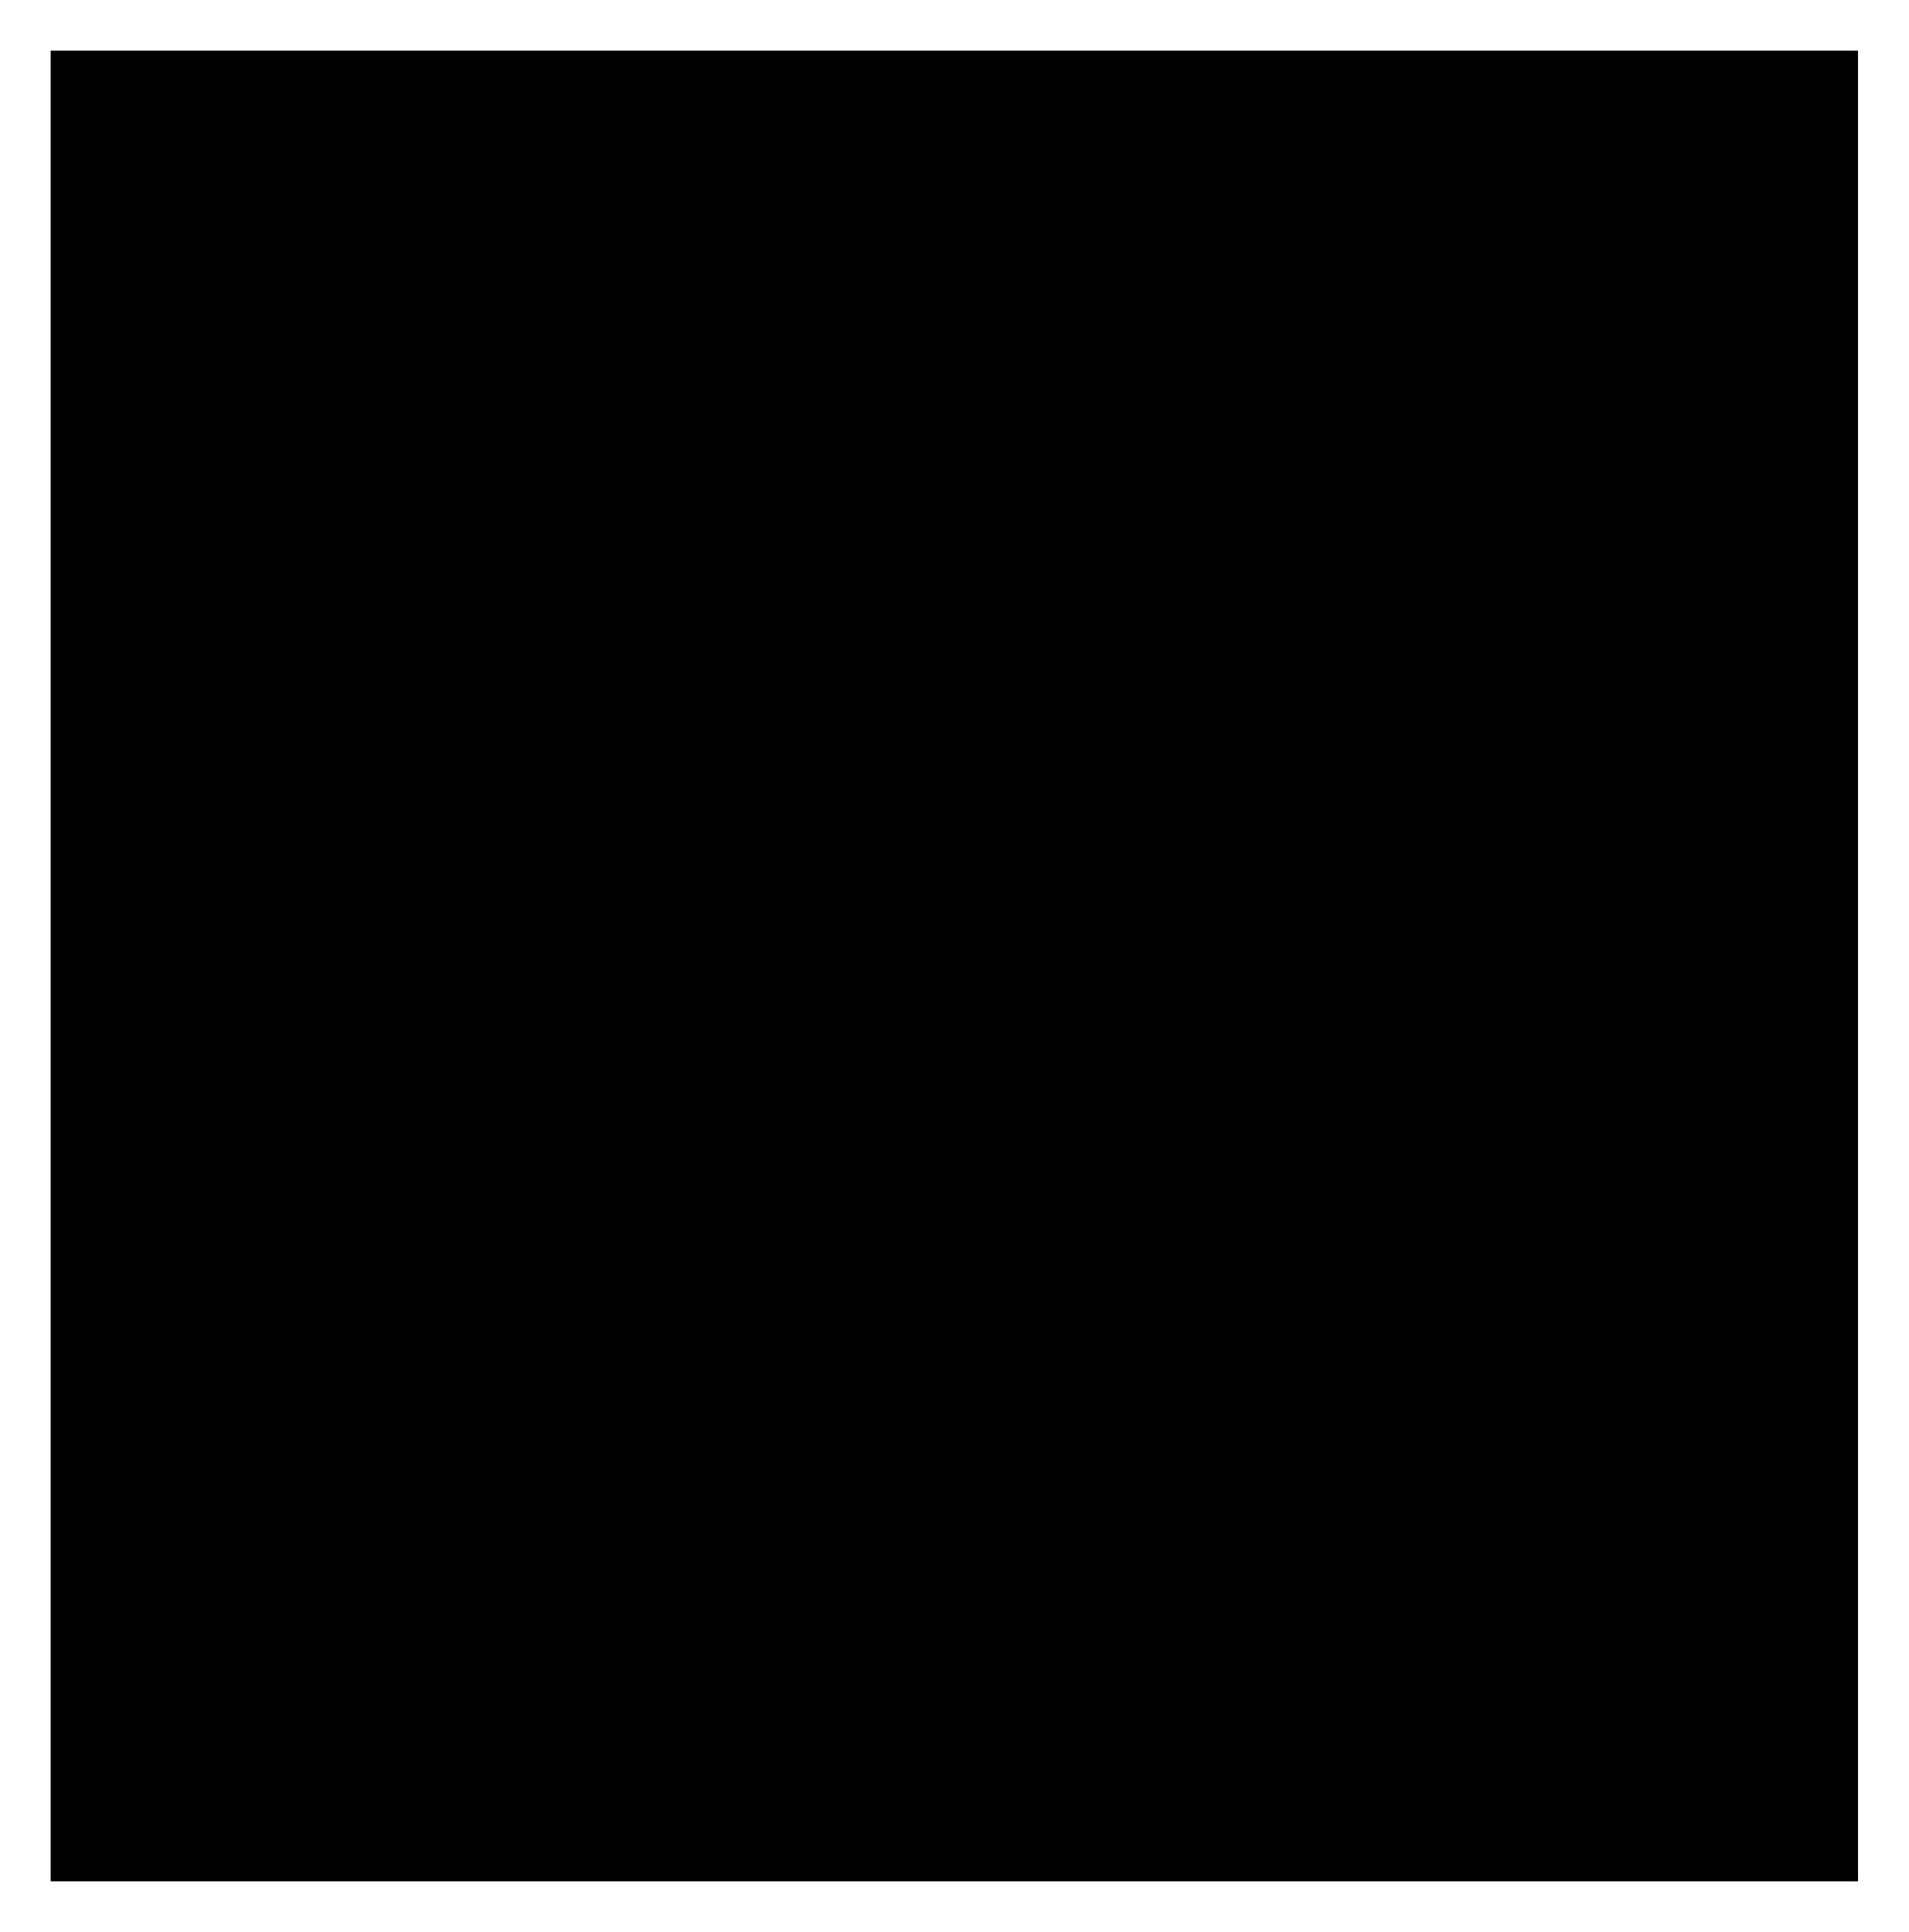
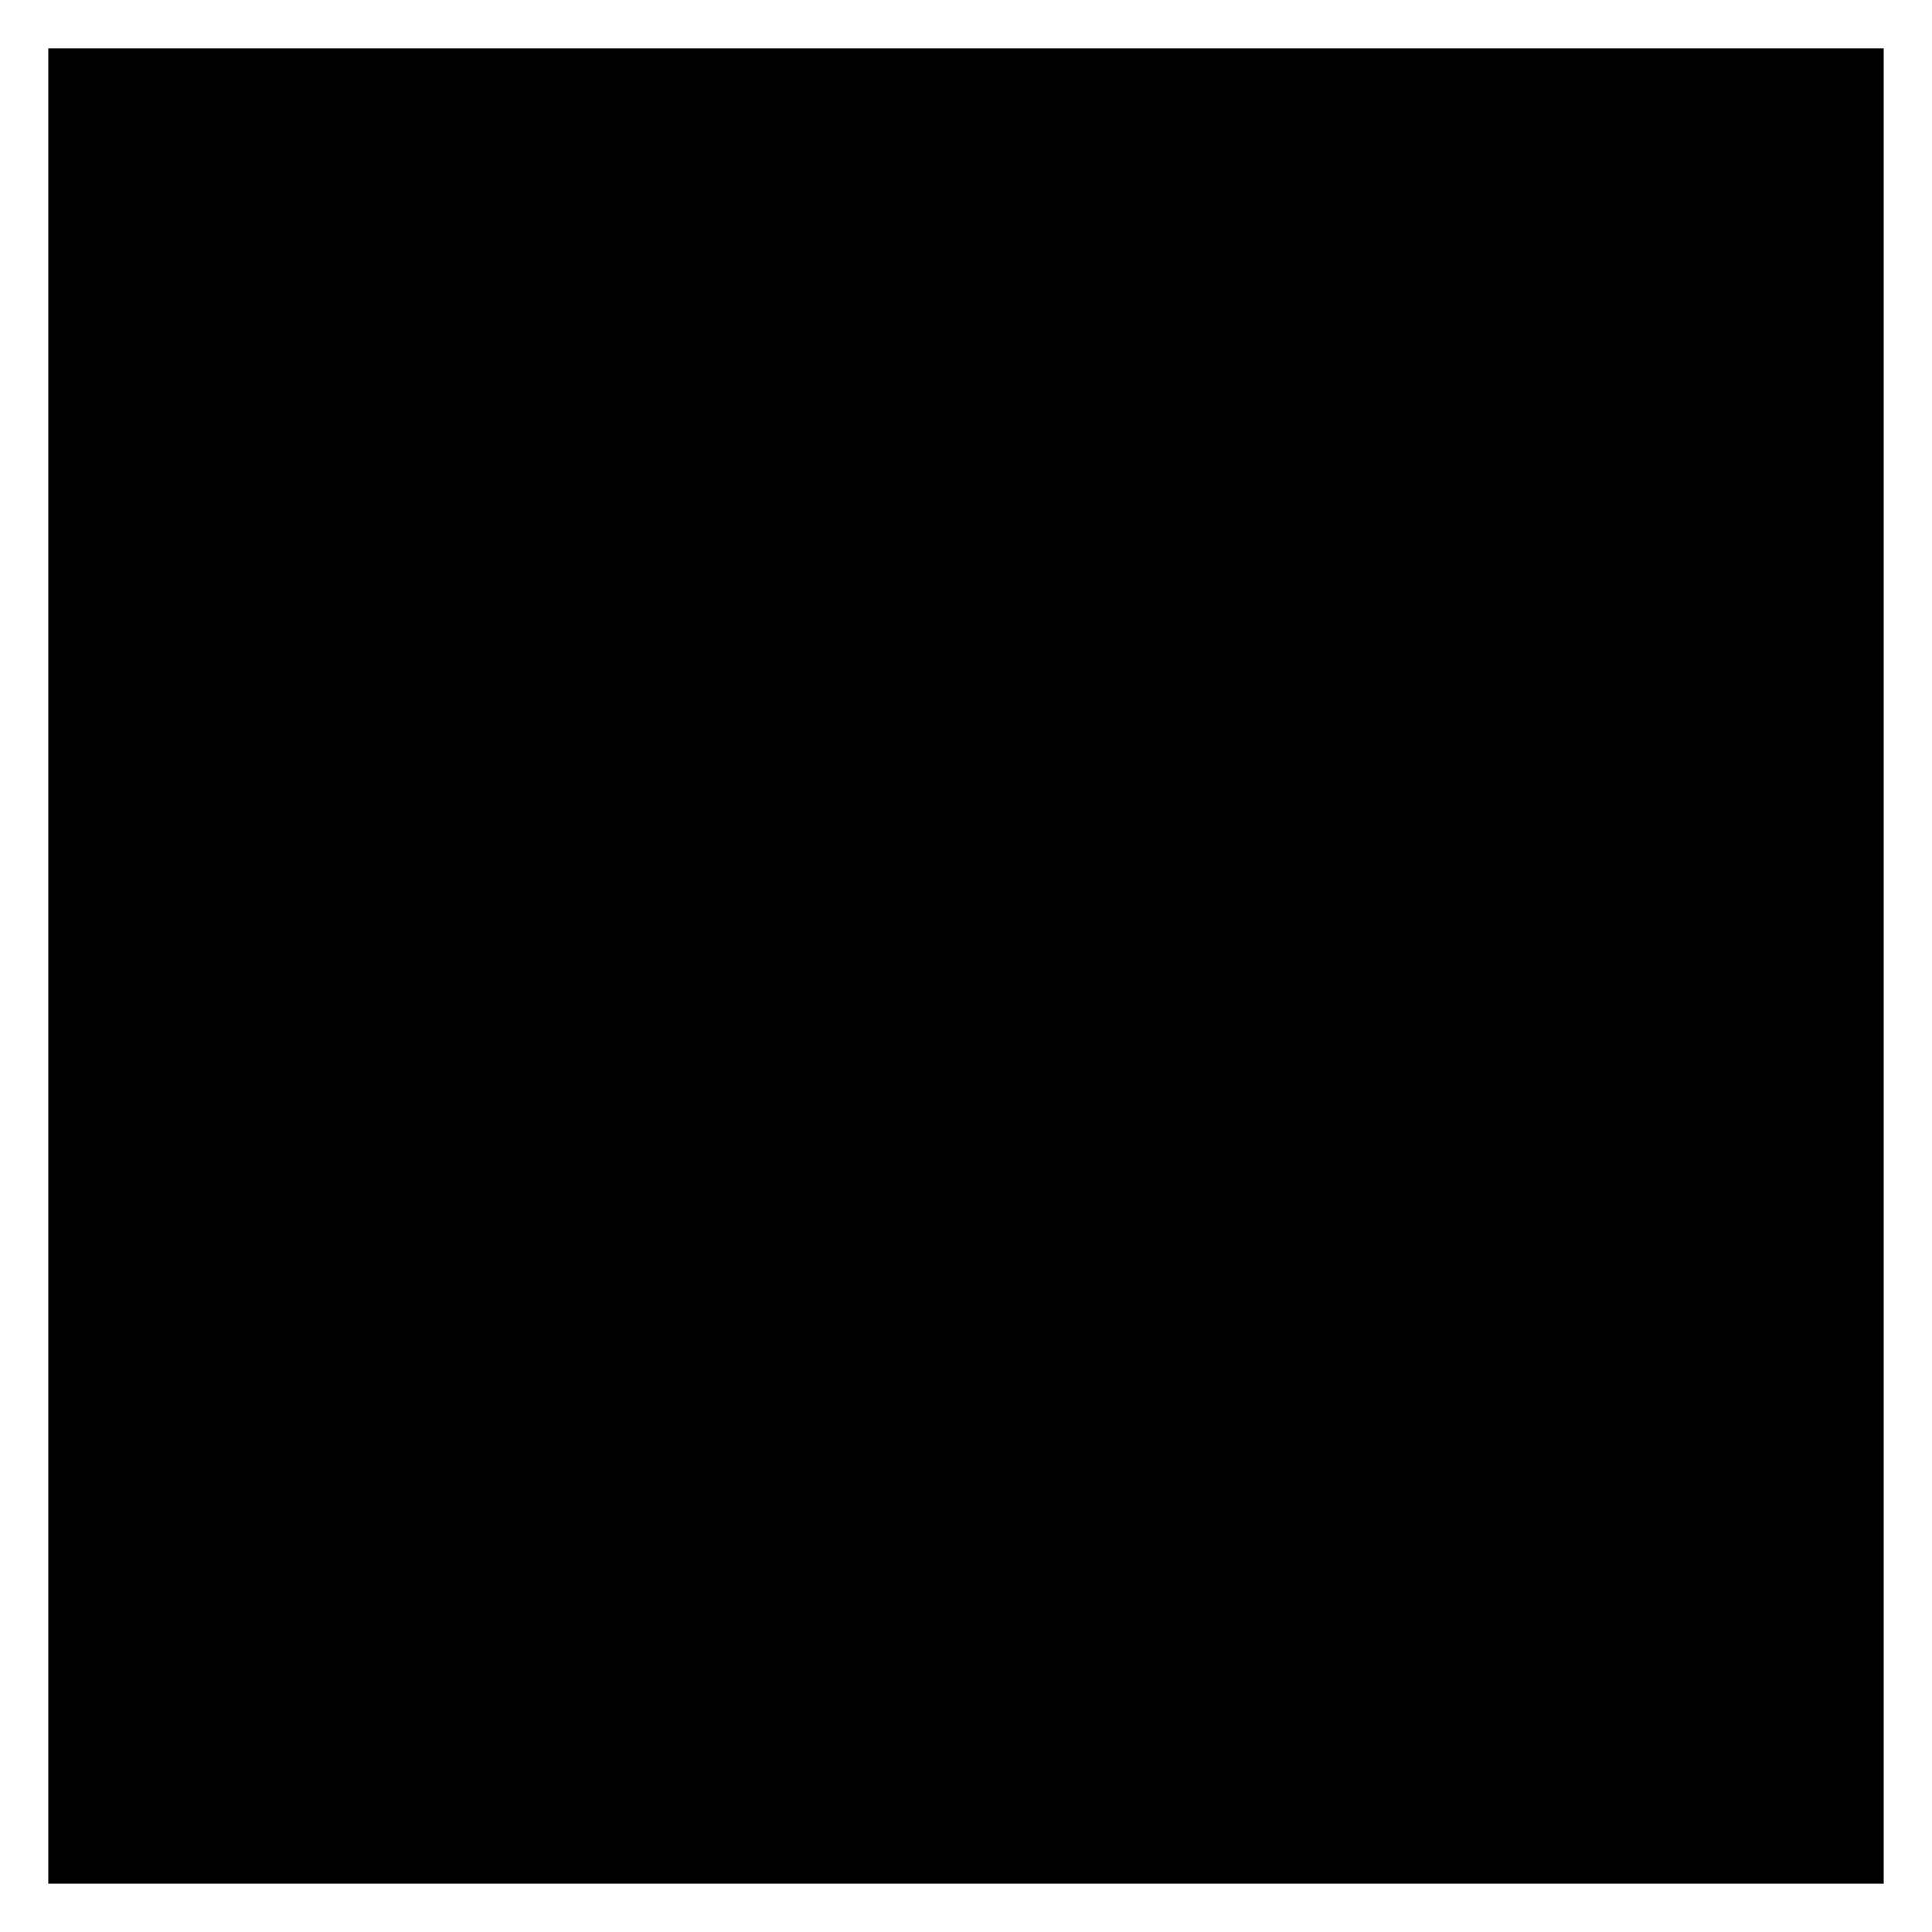
- <svg xmlns="http://www.w3.org/2000/svg" width="18.84" height="19.072" viewBox="0 0 18.84 19.072">
+ <svg xmlns="http://www.w3.org/2000/svg" width="20" height="20" viewBox="0 0 20 20">
  <g id="图层_2" data-name="图层 2">
    <g id="图层_1-2" data-name="图层 1">
-       <circle cx="9.459" cy="9.536" r="5.785" fill="inherit" stroke="inherit" stroke-miterlimit="10" />
-       <rect x="0.5" y="0.5" width="17.84" height="18.072" fill="inherit" stroke="inherit" stroke-miterlimit="10" />
-       <circle cx="9.459" cy="9.536" r="0.482" fill="inherit" stroke="inherit" stroke-miterlimit="10" />
+       <circle cx="10" cy="10" r="6.5" fill="inherit" stroke="inherit" stroke-miterlimit="10" />
+       <rect x="0.5" y="0.5" width="19" height="19" fill="inherit" stroke="inherit" stroke-miterlimit="10" />
+       <circle cx="10" cy="10" r="0.5" fill="inherit" stroke="inherit" stroke-miterlimit="10" />
    </g>
  </g>
</svg>
